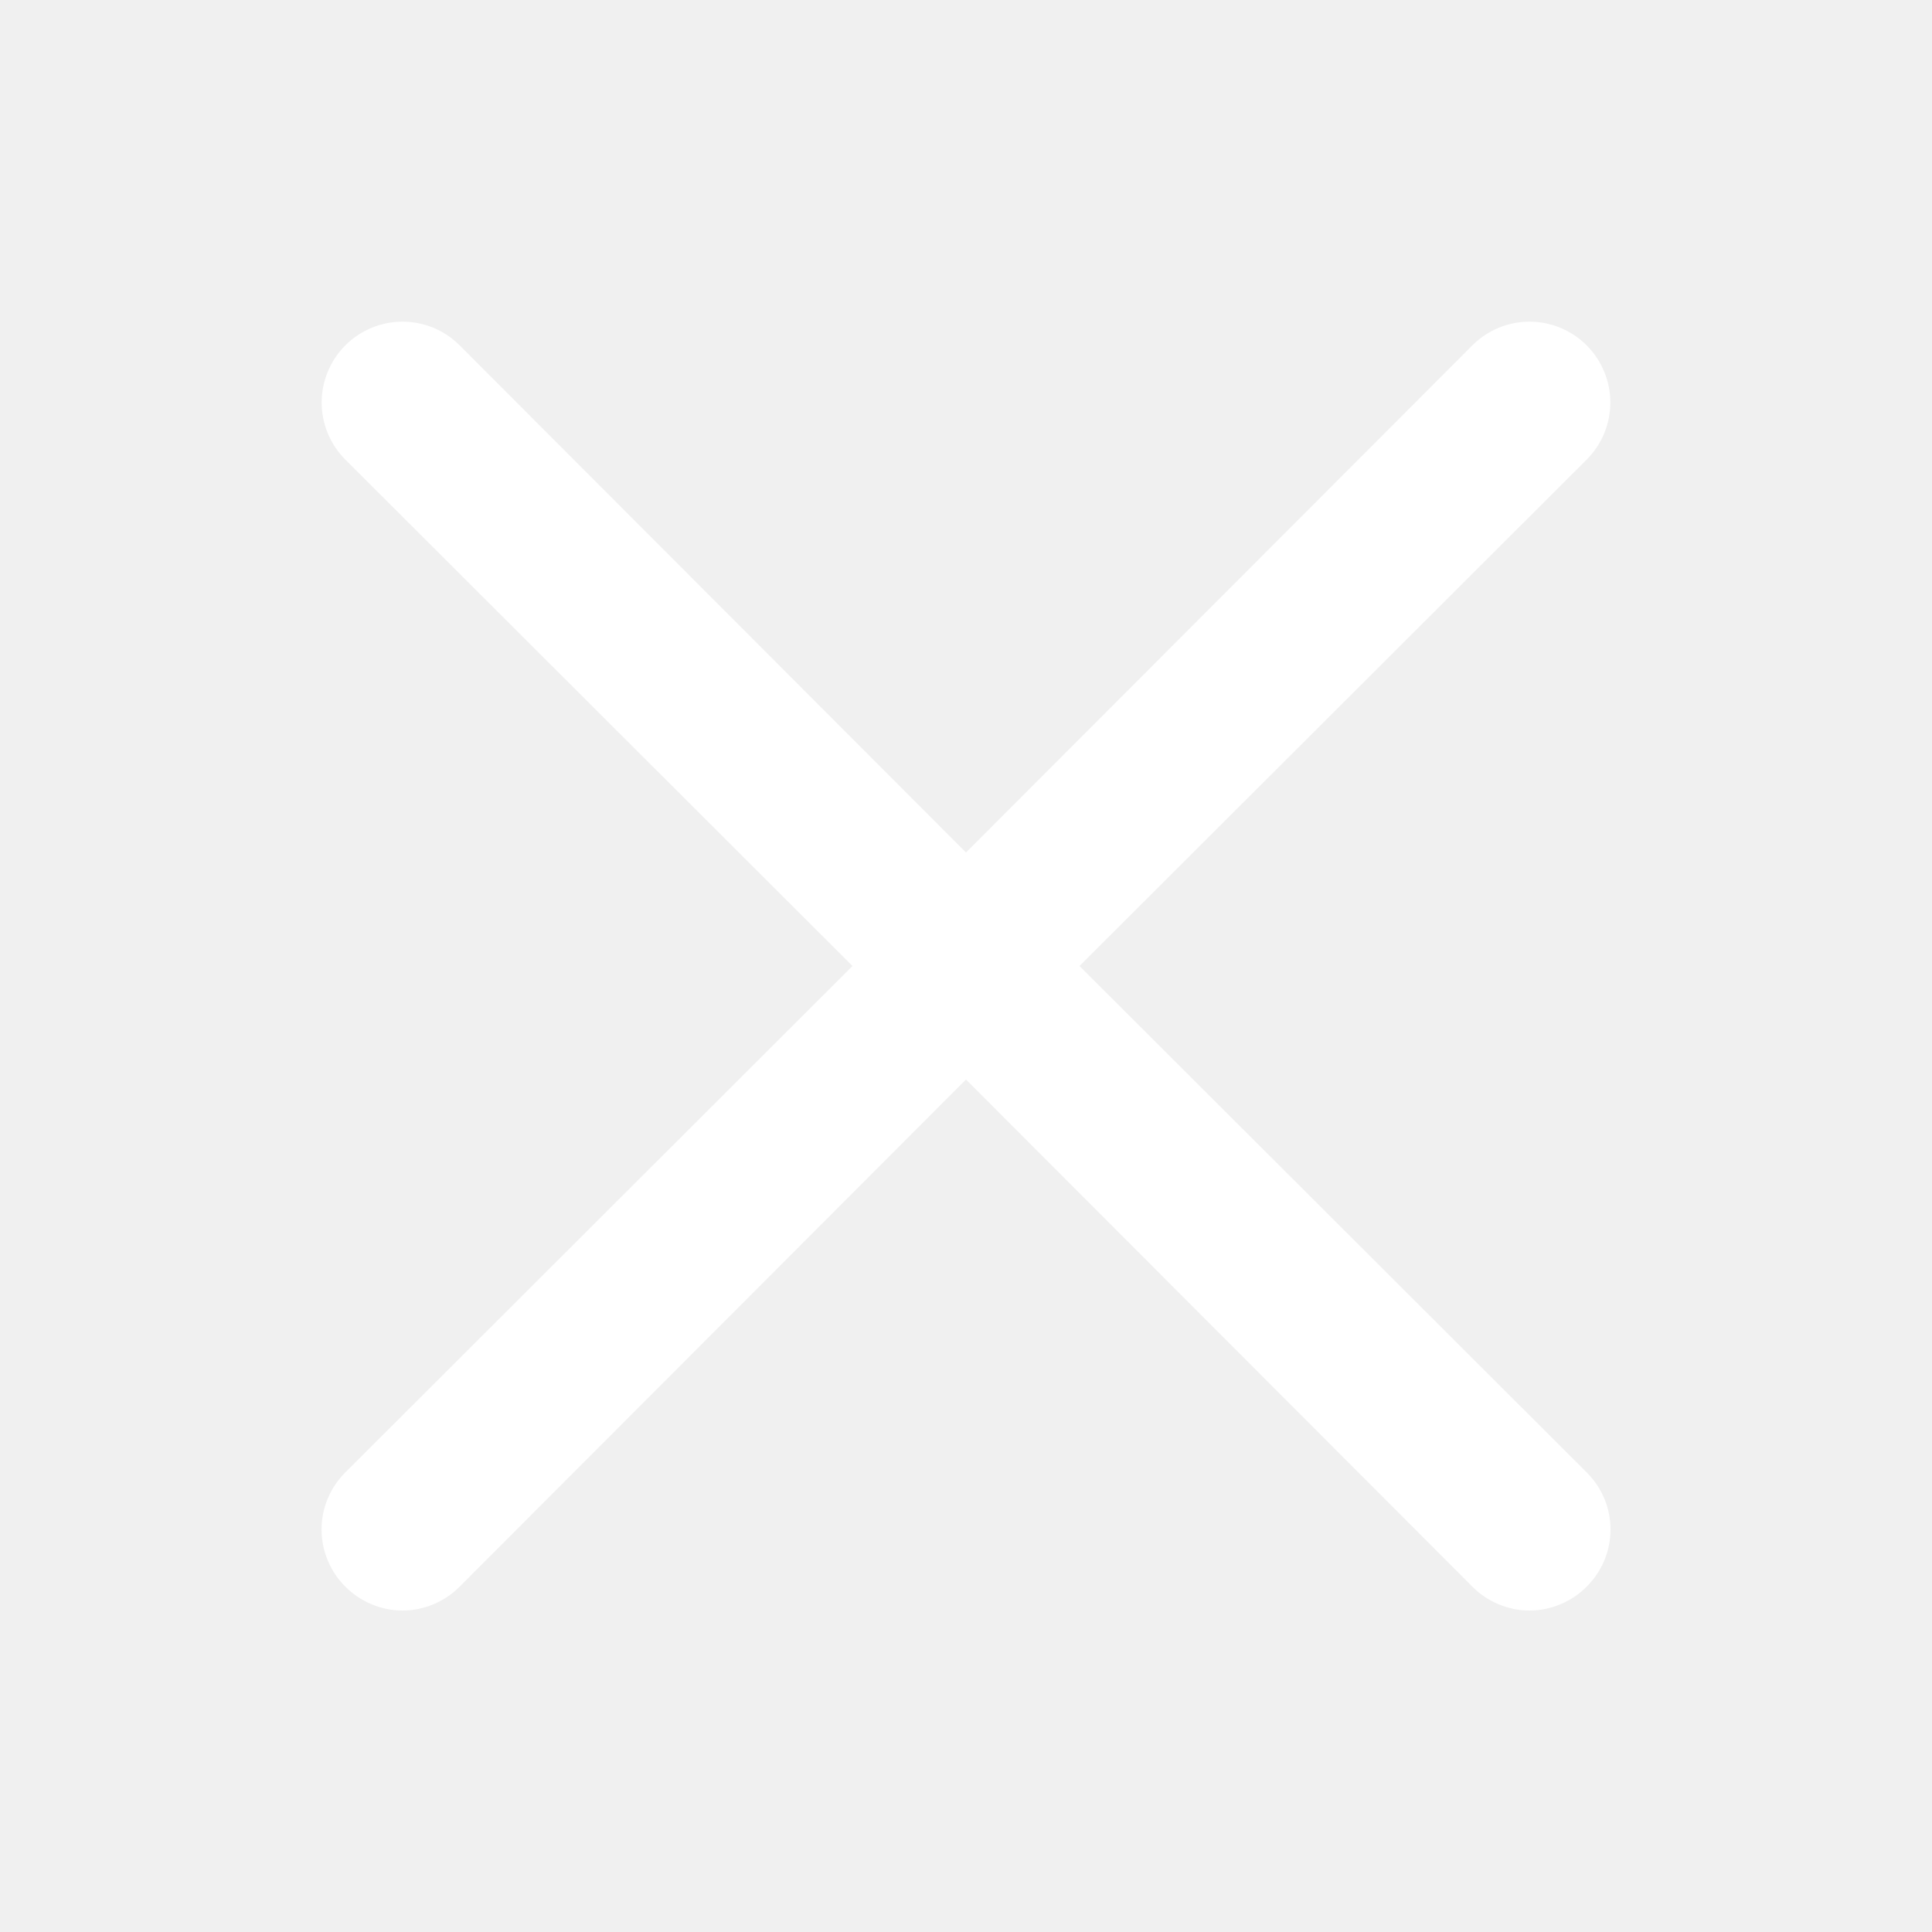
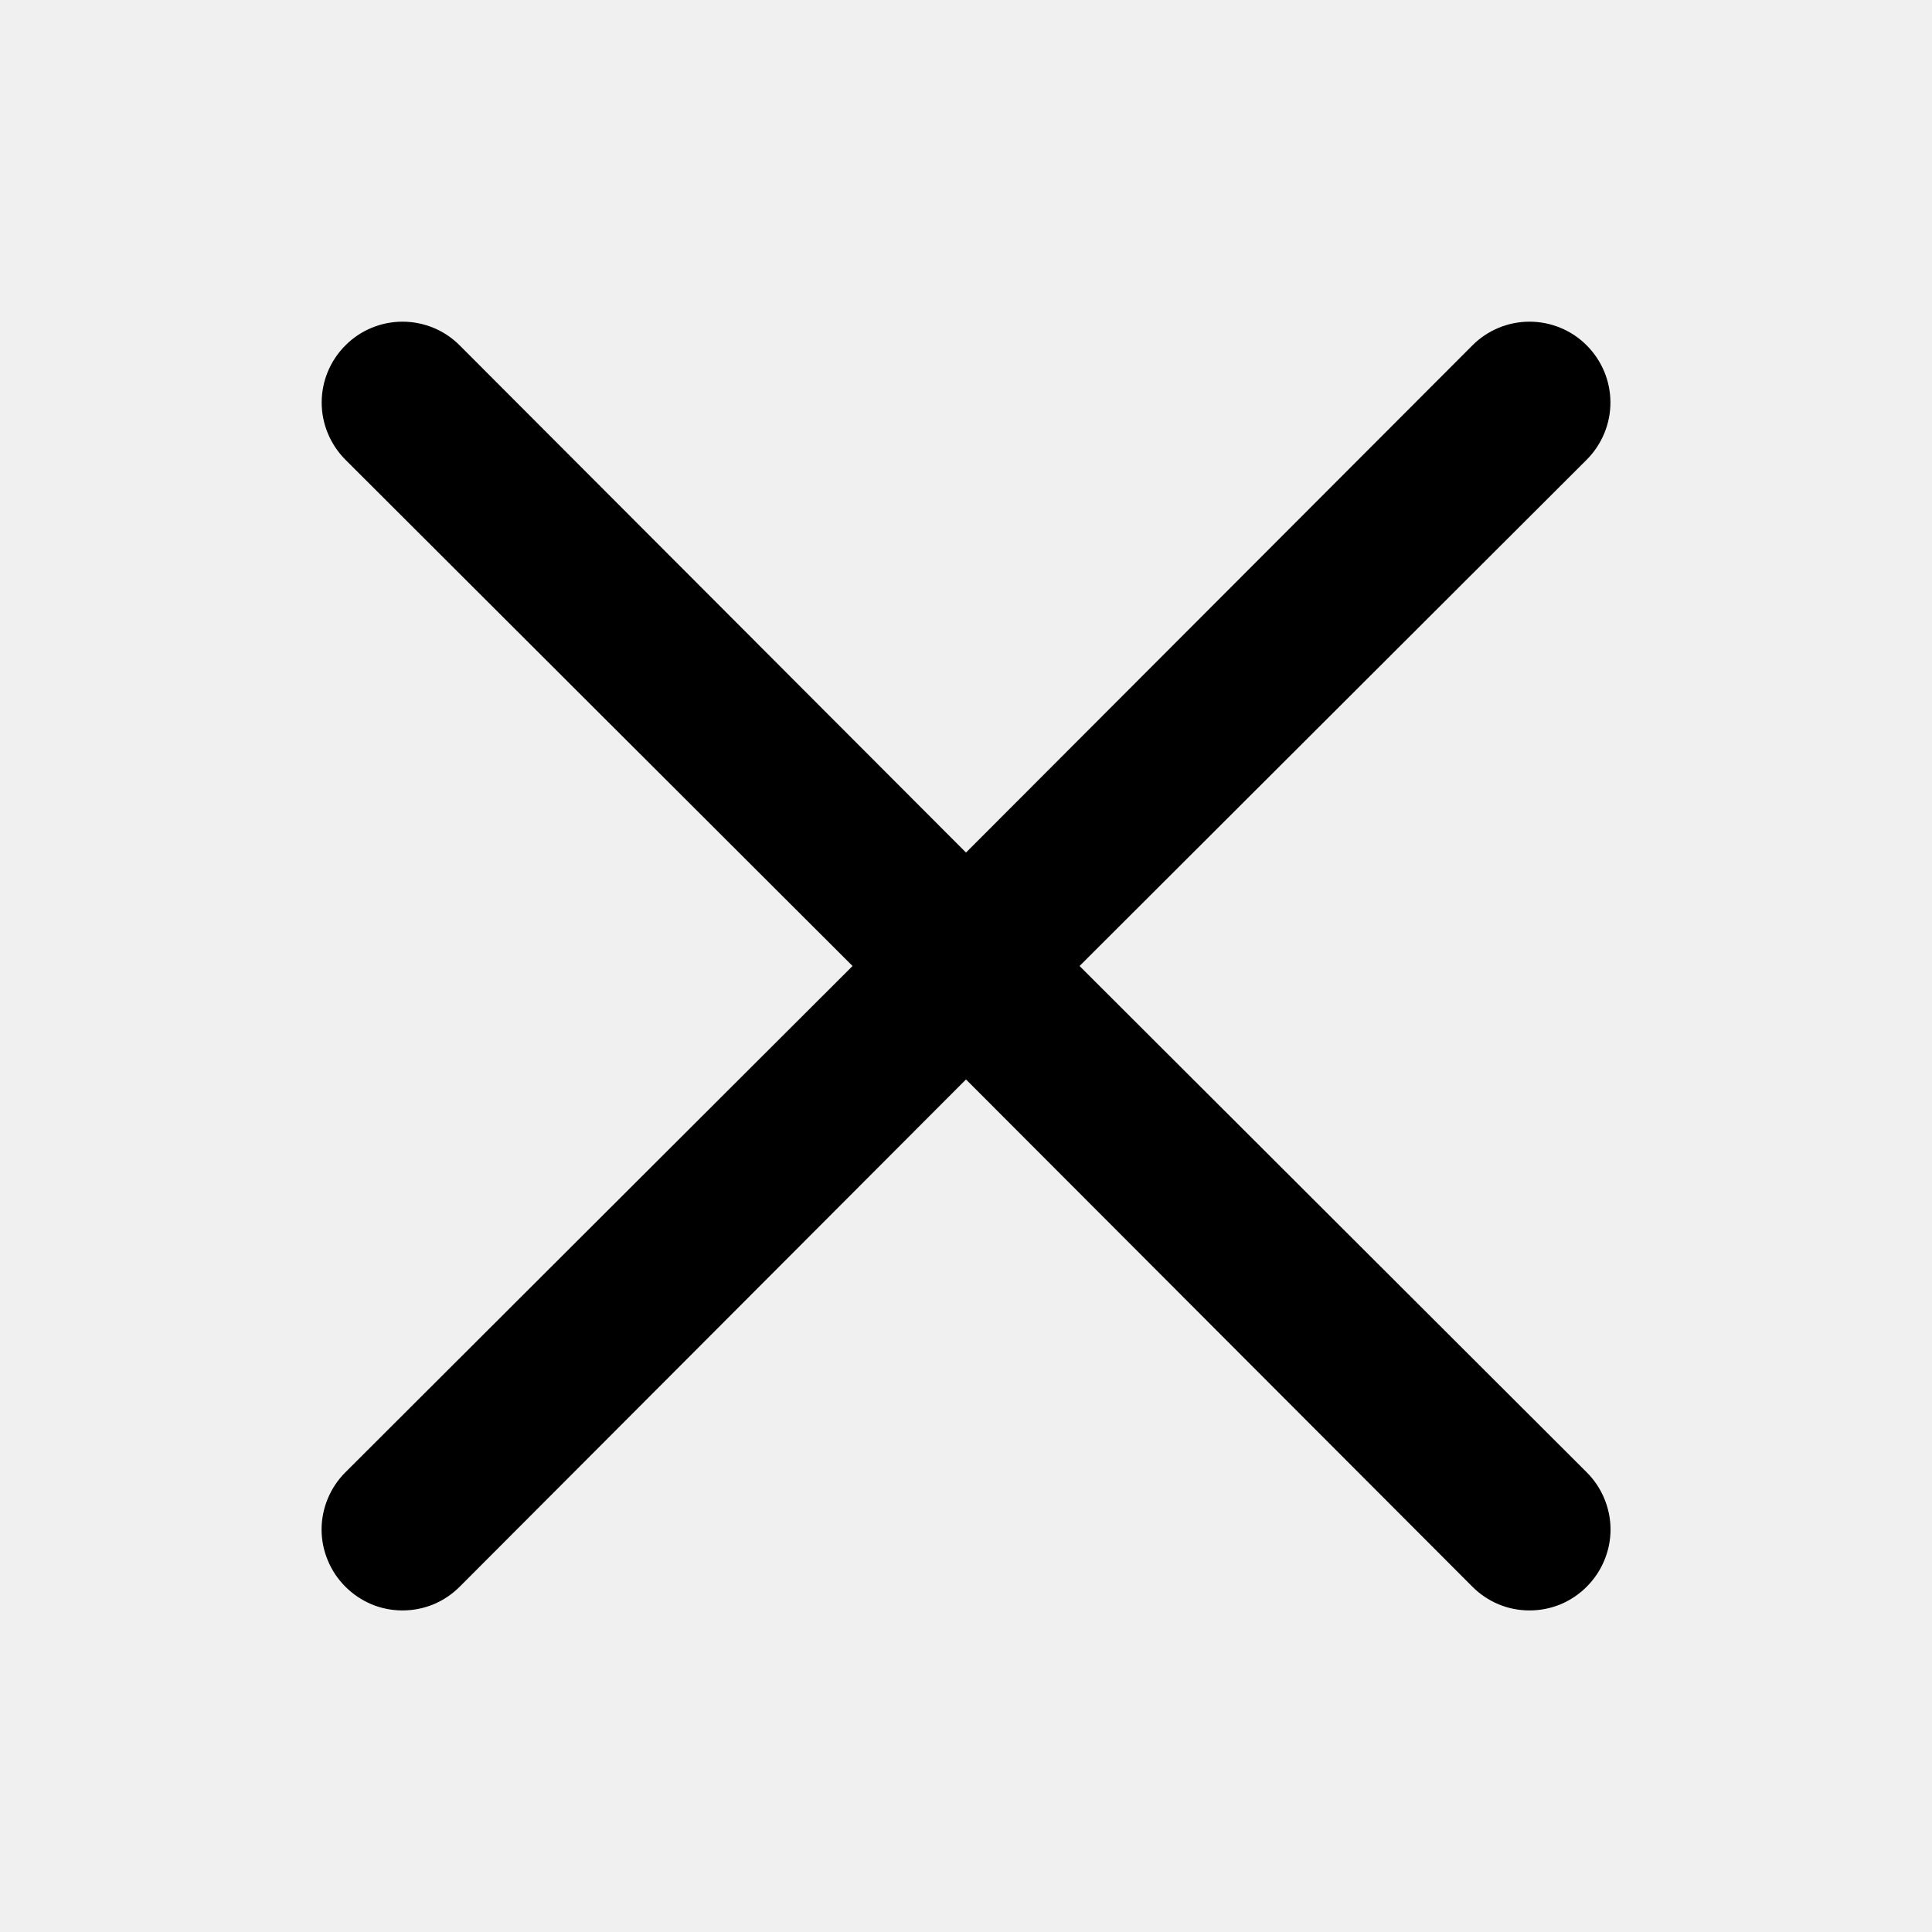
- <svg xmlns="http://www.w3.org/2000/svg" width="20" height="20" viewBox="0 0 20 20" fill="none">
-   <path d="M11.175 10L16.425 4.758C16.582 4.601 16.67 4.389 16.67 4.167C16.67 3.945 16.582 3.732 16.425 3.575C16.268 3.418 16.055 3.33 15.833 3.33C15.611 3.33 15.399 3.418 15.242 3.575L10 8.825L4.758 3.575C4.602 3.418 4.389 3.33 4.167 3.33C3.945 3.33 3.732 3.418 3.575 3.575C3.418 3.732 3.33 3.945 3.33 4.167C3.33 4.389 3.418 4.601 3.575 4.758L8.825 10L3.575 15.242C3.497 15.319 3.435 15.411 3.393 15.513C3.35 15.614 3.329 15.723 3.329 15.833C3.329 15.943 3.35 16.052 3.393 16.154C3.435 16.255 3.497 16.348 3.575 16.425C3.653 16.503 3.745 16.565 3.846 16.607C3.948 16.65 4.057 16.672 4.167 16.672C4.277 16.672 4.386 16.65 4.487 16.607C4.589 16.565 4.681 16.503 4.758 16.425L10 11.175L15.242 16.425C15.319 16.503 15.411 16.565 15.513 16.607C15.614 16.65 15.723 16.672 15.833 16.672C15.944 16.672 16.052 16.65 16.154 16.607C16.256 16.565 16.348 16.503 16.425 16.425C16.503 16.348 16.565 16.255 16.608 16.154C16.65 16.052 16.672 15.943 16.672 15.833C16.672 15.723 16.65 15.614 16.608 15.513C16.565 15.411 16.503 15.319 16.425 15.242L11.175 10Z" fill="white" />
+ <svg xmlns="http://www.w3.org/2000/svg" width="18" height="18" viewBox="0 0 18 18" fill="none">
+   <path d="M10.058 9L14.783 4.283C14.924 4.141 15.004 3.95 15.004 3.75C15.004 3.55 14.924 3.359 14.783 3.218C14.642 3.076 14.45 2.997 14.25 2.997C14.051 2.997 13.859 3.076 13.718 3.218L9 7.943L4.283 3.218C4.142 3.076 3.95 2.997 3.75 2.997C3.551 2.997 3.359 3.076 3.218 3.218C3.077 3.359 2.997 3.55 2.997 3.75C2.997 3.95 3.077 4.141 3.218 4.283L7.943 9L3.218 13.717C3.148 13.787 3.092 13.87 3.054 13.962C3.016 14.053 2.996 14.151 2.996 14.25C2.996 14.349 3.016 14.447 3.054 14.538C3.092 14.63 3.148 14.713 3.218 14.783C3.288 14.853 3.371 14.909 3.462 14.947C3.553 14.985 3.651 15.004 3.75 15.004C3.849 15.004 3.947 14.985 4.039 14.947C4.13 14.909 4.213 14.853 4.283 14.783L9 10.057L13.718 14.783C13.788 14.853 13.871 14.909 13.962 14.947C14.053 14.985 14.151 15.004 14.25 15.004C14.35 15.004 14.447 14.985 14.539 14.947C14.63 14.909 14.713 14.853 14.783 14.783C14.853 14.713 14.909 14.63 14.947 14.538C14.985 14.447 15.005 14.349 15.005 14.25C15.005 14.151 14.985 14.053 14.947 13.962C14.909 13.87 14.853 13.787 14.783 13.717L10.058 9Z" fill="black" />
</svg>
